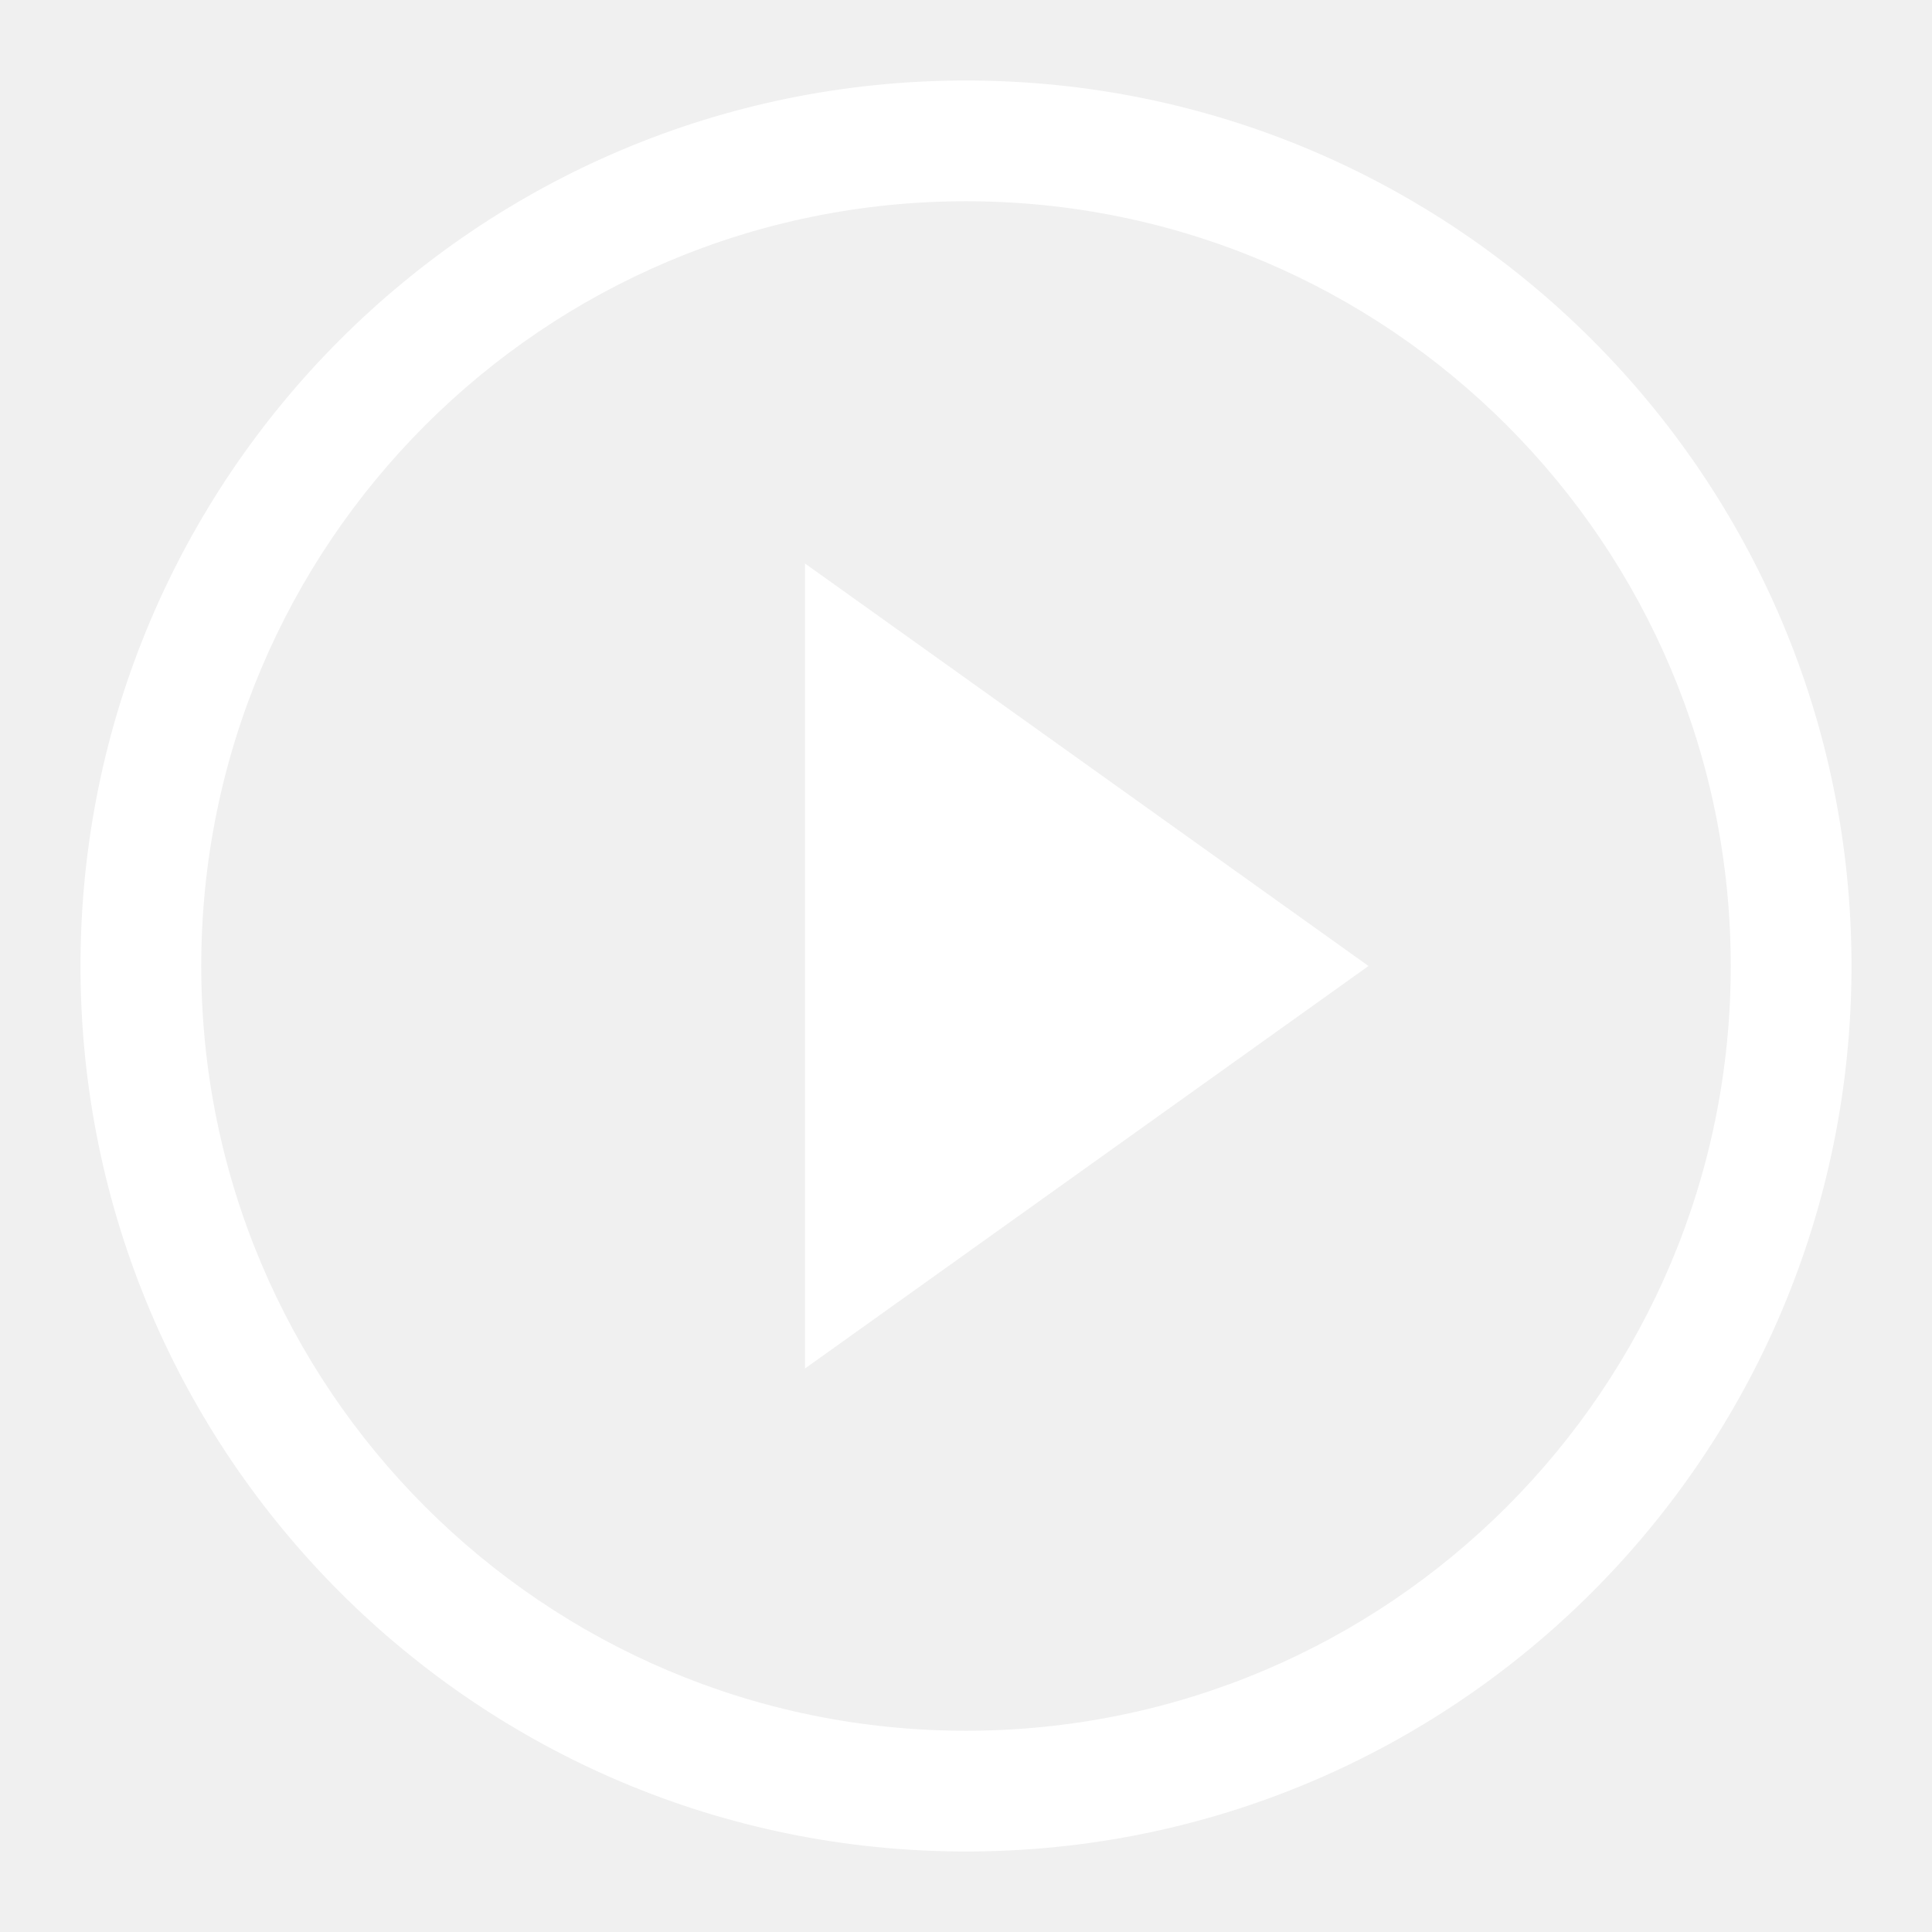
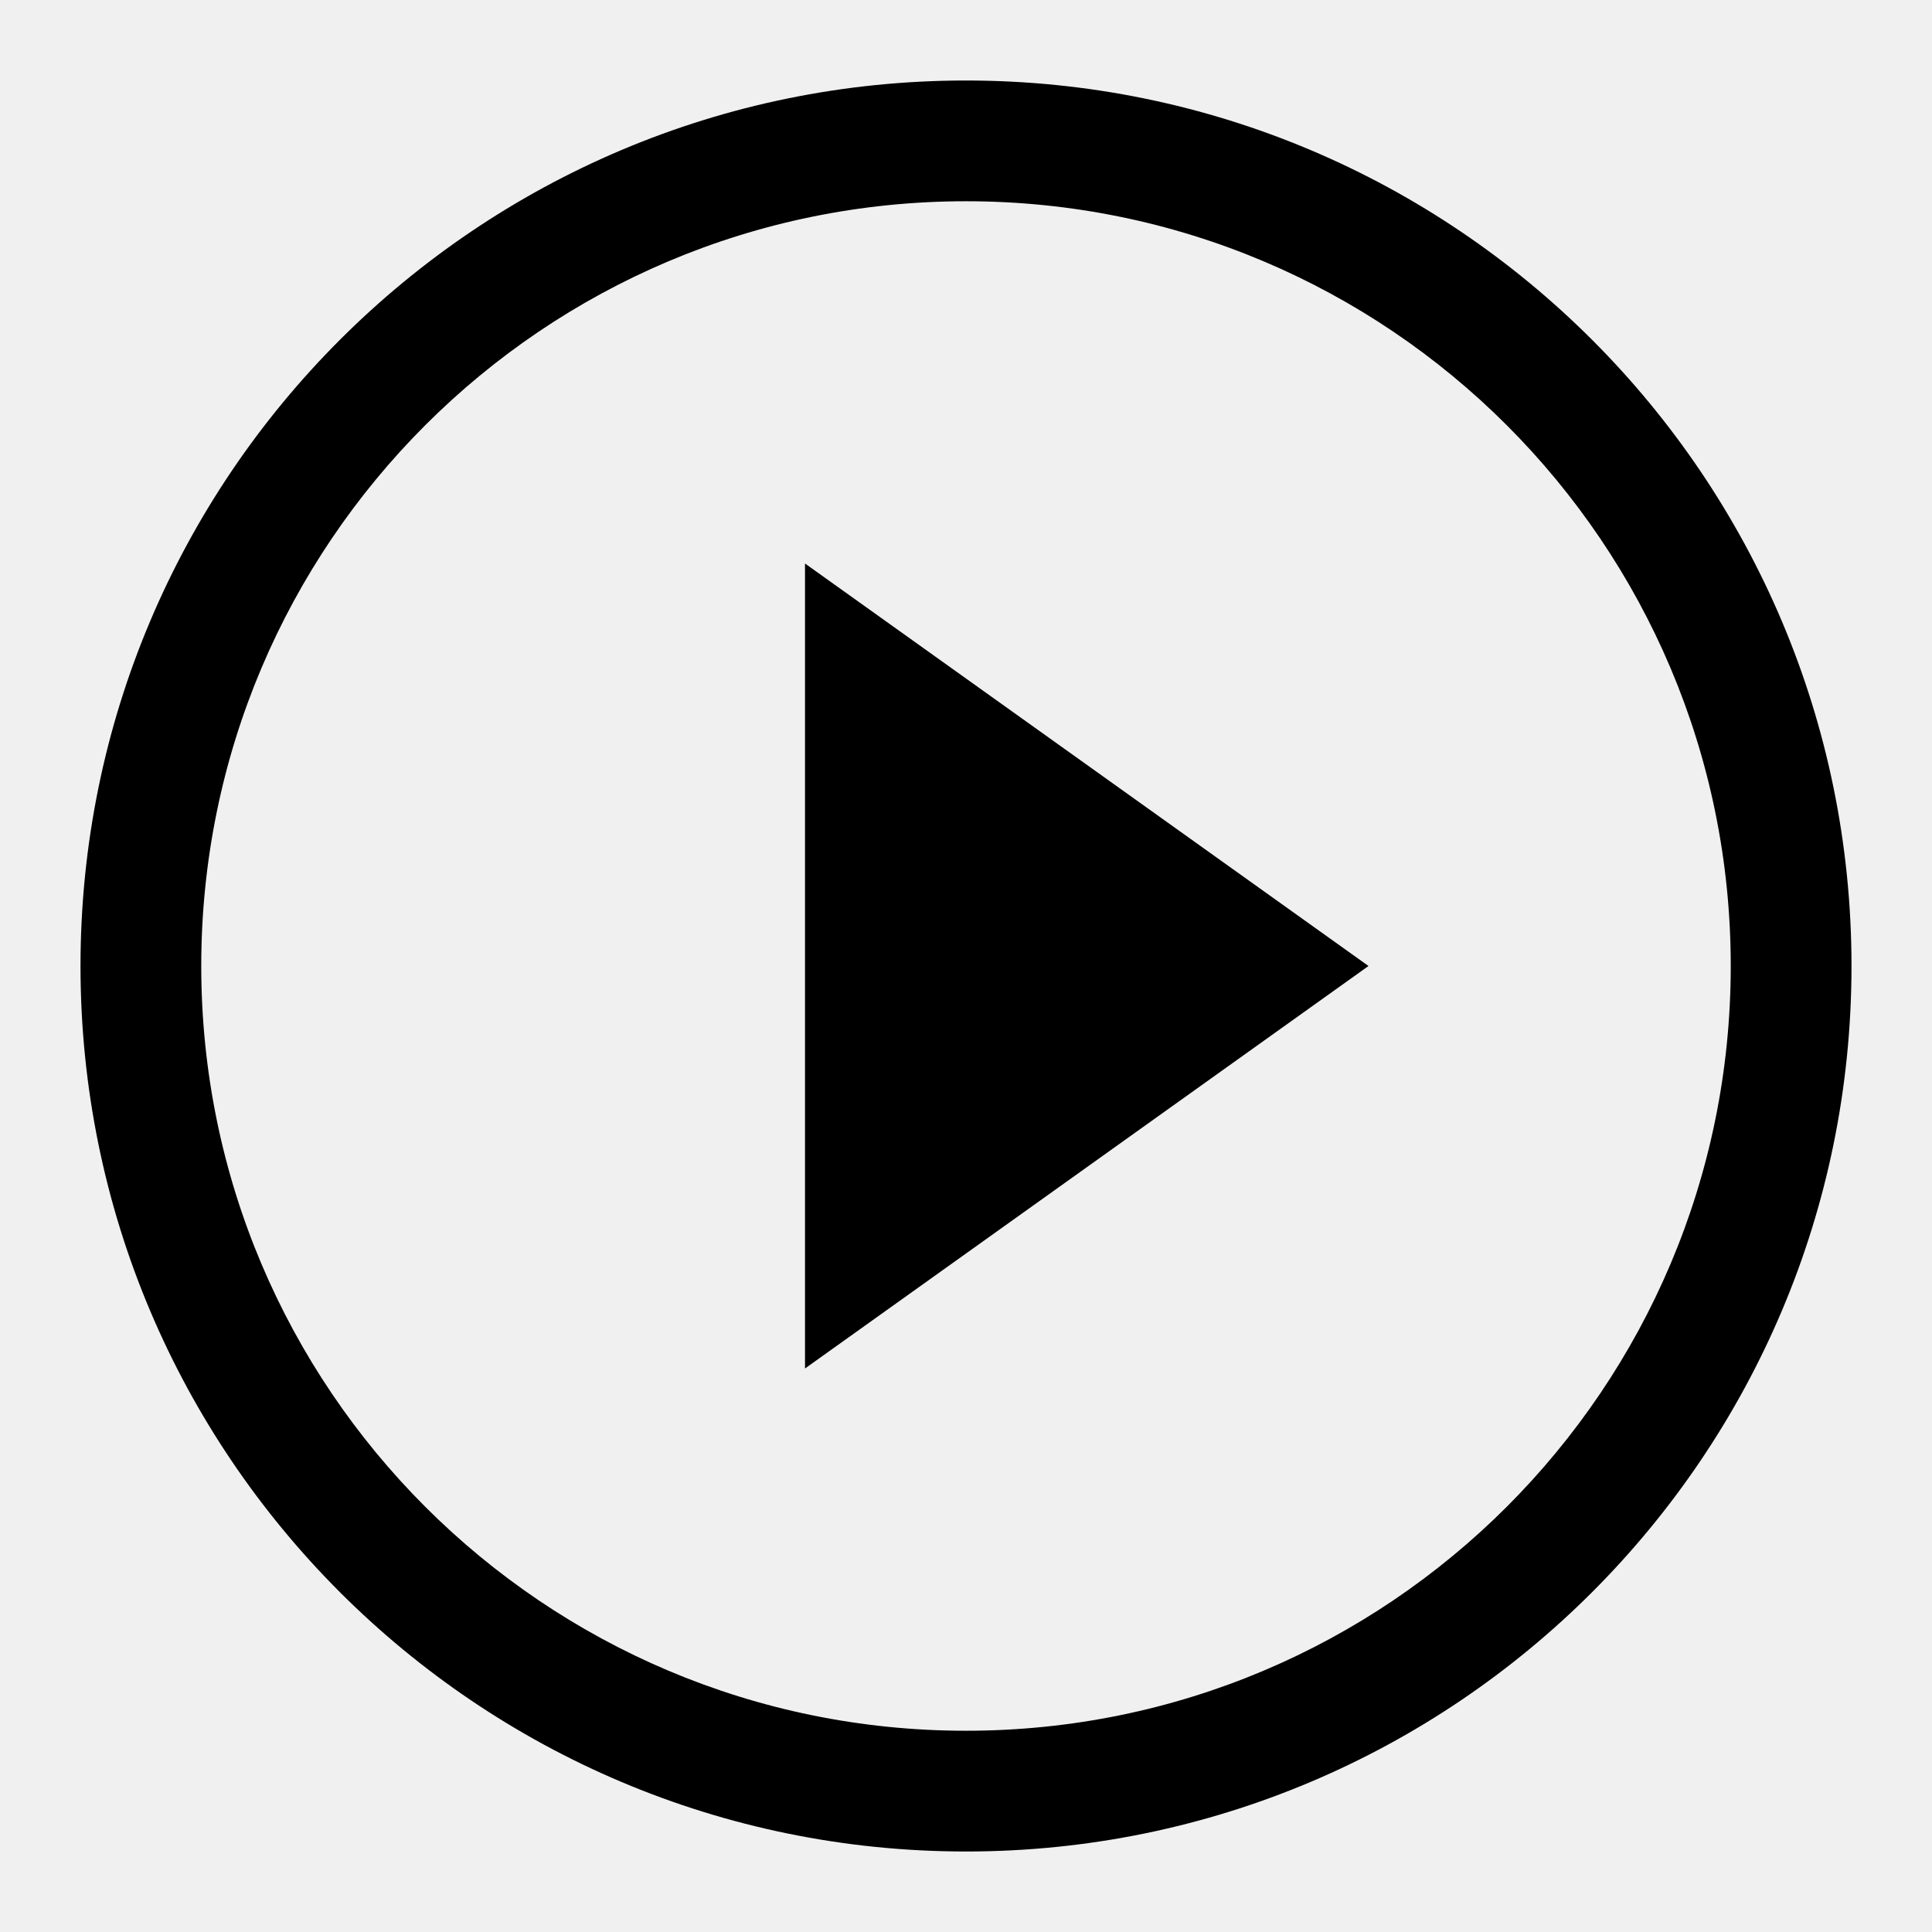
- <svg xmlns="http://www.w3.org/2000/svg" width="24px" height="24px" viewBox="0 0 24 24" version="1.1">
-   <defs />
-   <g id="Page-1" stroke="none" stroke-width="1" fill="none" fill-rule="evenodd">
-     <g id="play.icon" fill="#FFFFFF">
-       <polygon id="Combined-Shape" points="10 17 17 12 10 7" />
-       <path d="M12,21.5 C17.247,21.5 21.5,17.247 21.5,12 C21.5,6.753 17.247,2.5 12,2.5 C6.753,2.5 2.5,6.753 2.5,12 C2.5,17.247 6.753,21.5 12,21.5 Z M12,23 C5.925,23 1,18.075 1,12 C1,5.925 5.925,1 12,1 C18.075,1 23,5.925 23,12 C23,18.075 18.075,23 12,23 Z" id="Oval" fill-rule="nonzero" />
-     </g>
+ <svg xmlns="http://www.w3.org/2000/svg" viewBox="0 0 24 24" version="1.1">
+   <g class="ps-icon__fg--fill">
+     <polygon points="10 17 17 12 10 7" />
+     <path d="M12,21.5 C17.247,21.5 21.5,17.247 21.5,12 C21.5,6.753 17.247,2.5 12,2.5 C6.753,2.5 2.5,6.753 2.5,12 C2.5,17.247 6.753,21.5 12,21.5 Z M12,23 C5.925,23 1,18.075 1,12 C1,5.925 5.925,1 12,1 C18.075,1 23,5.925 23,12 C23,18.075 18.075,23 12,23 Z" />
  </g>
</svg>
